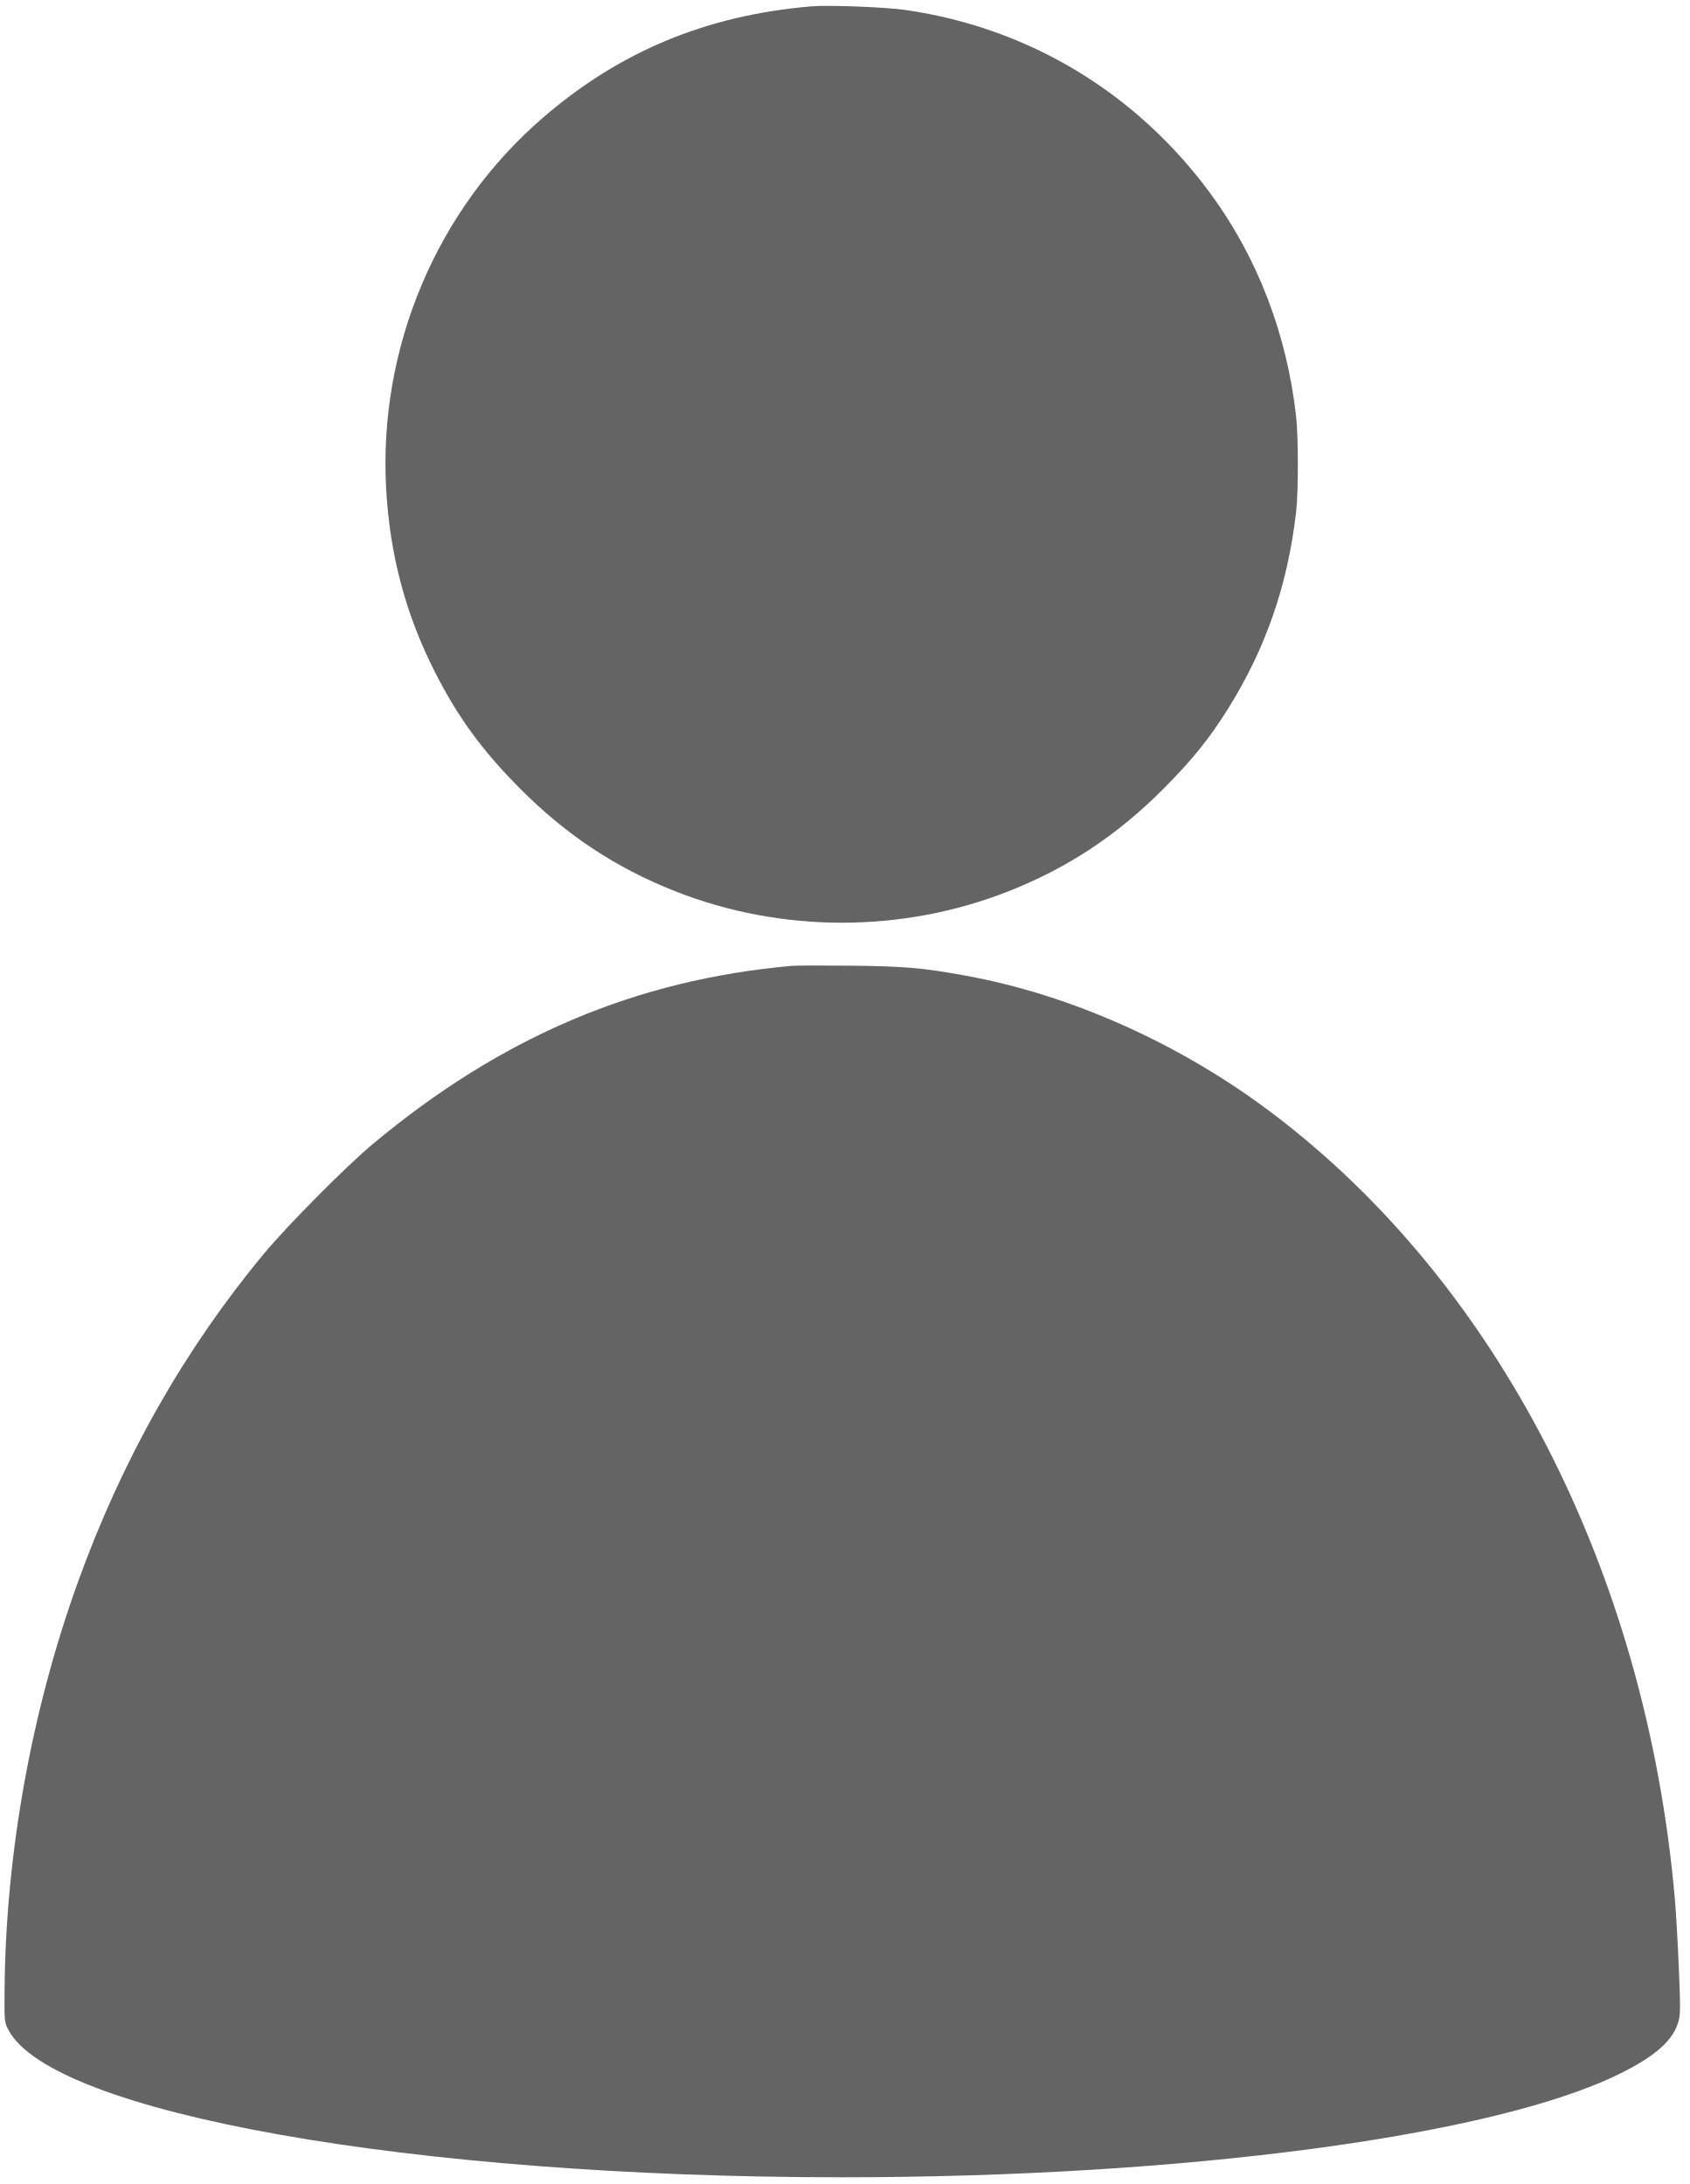
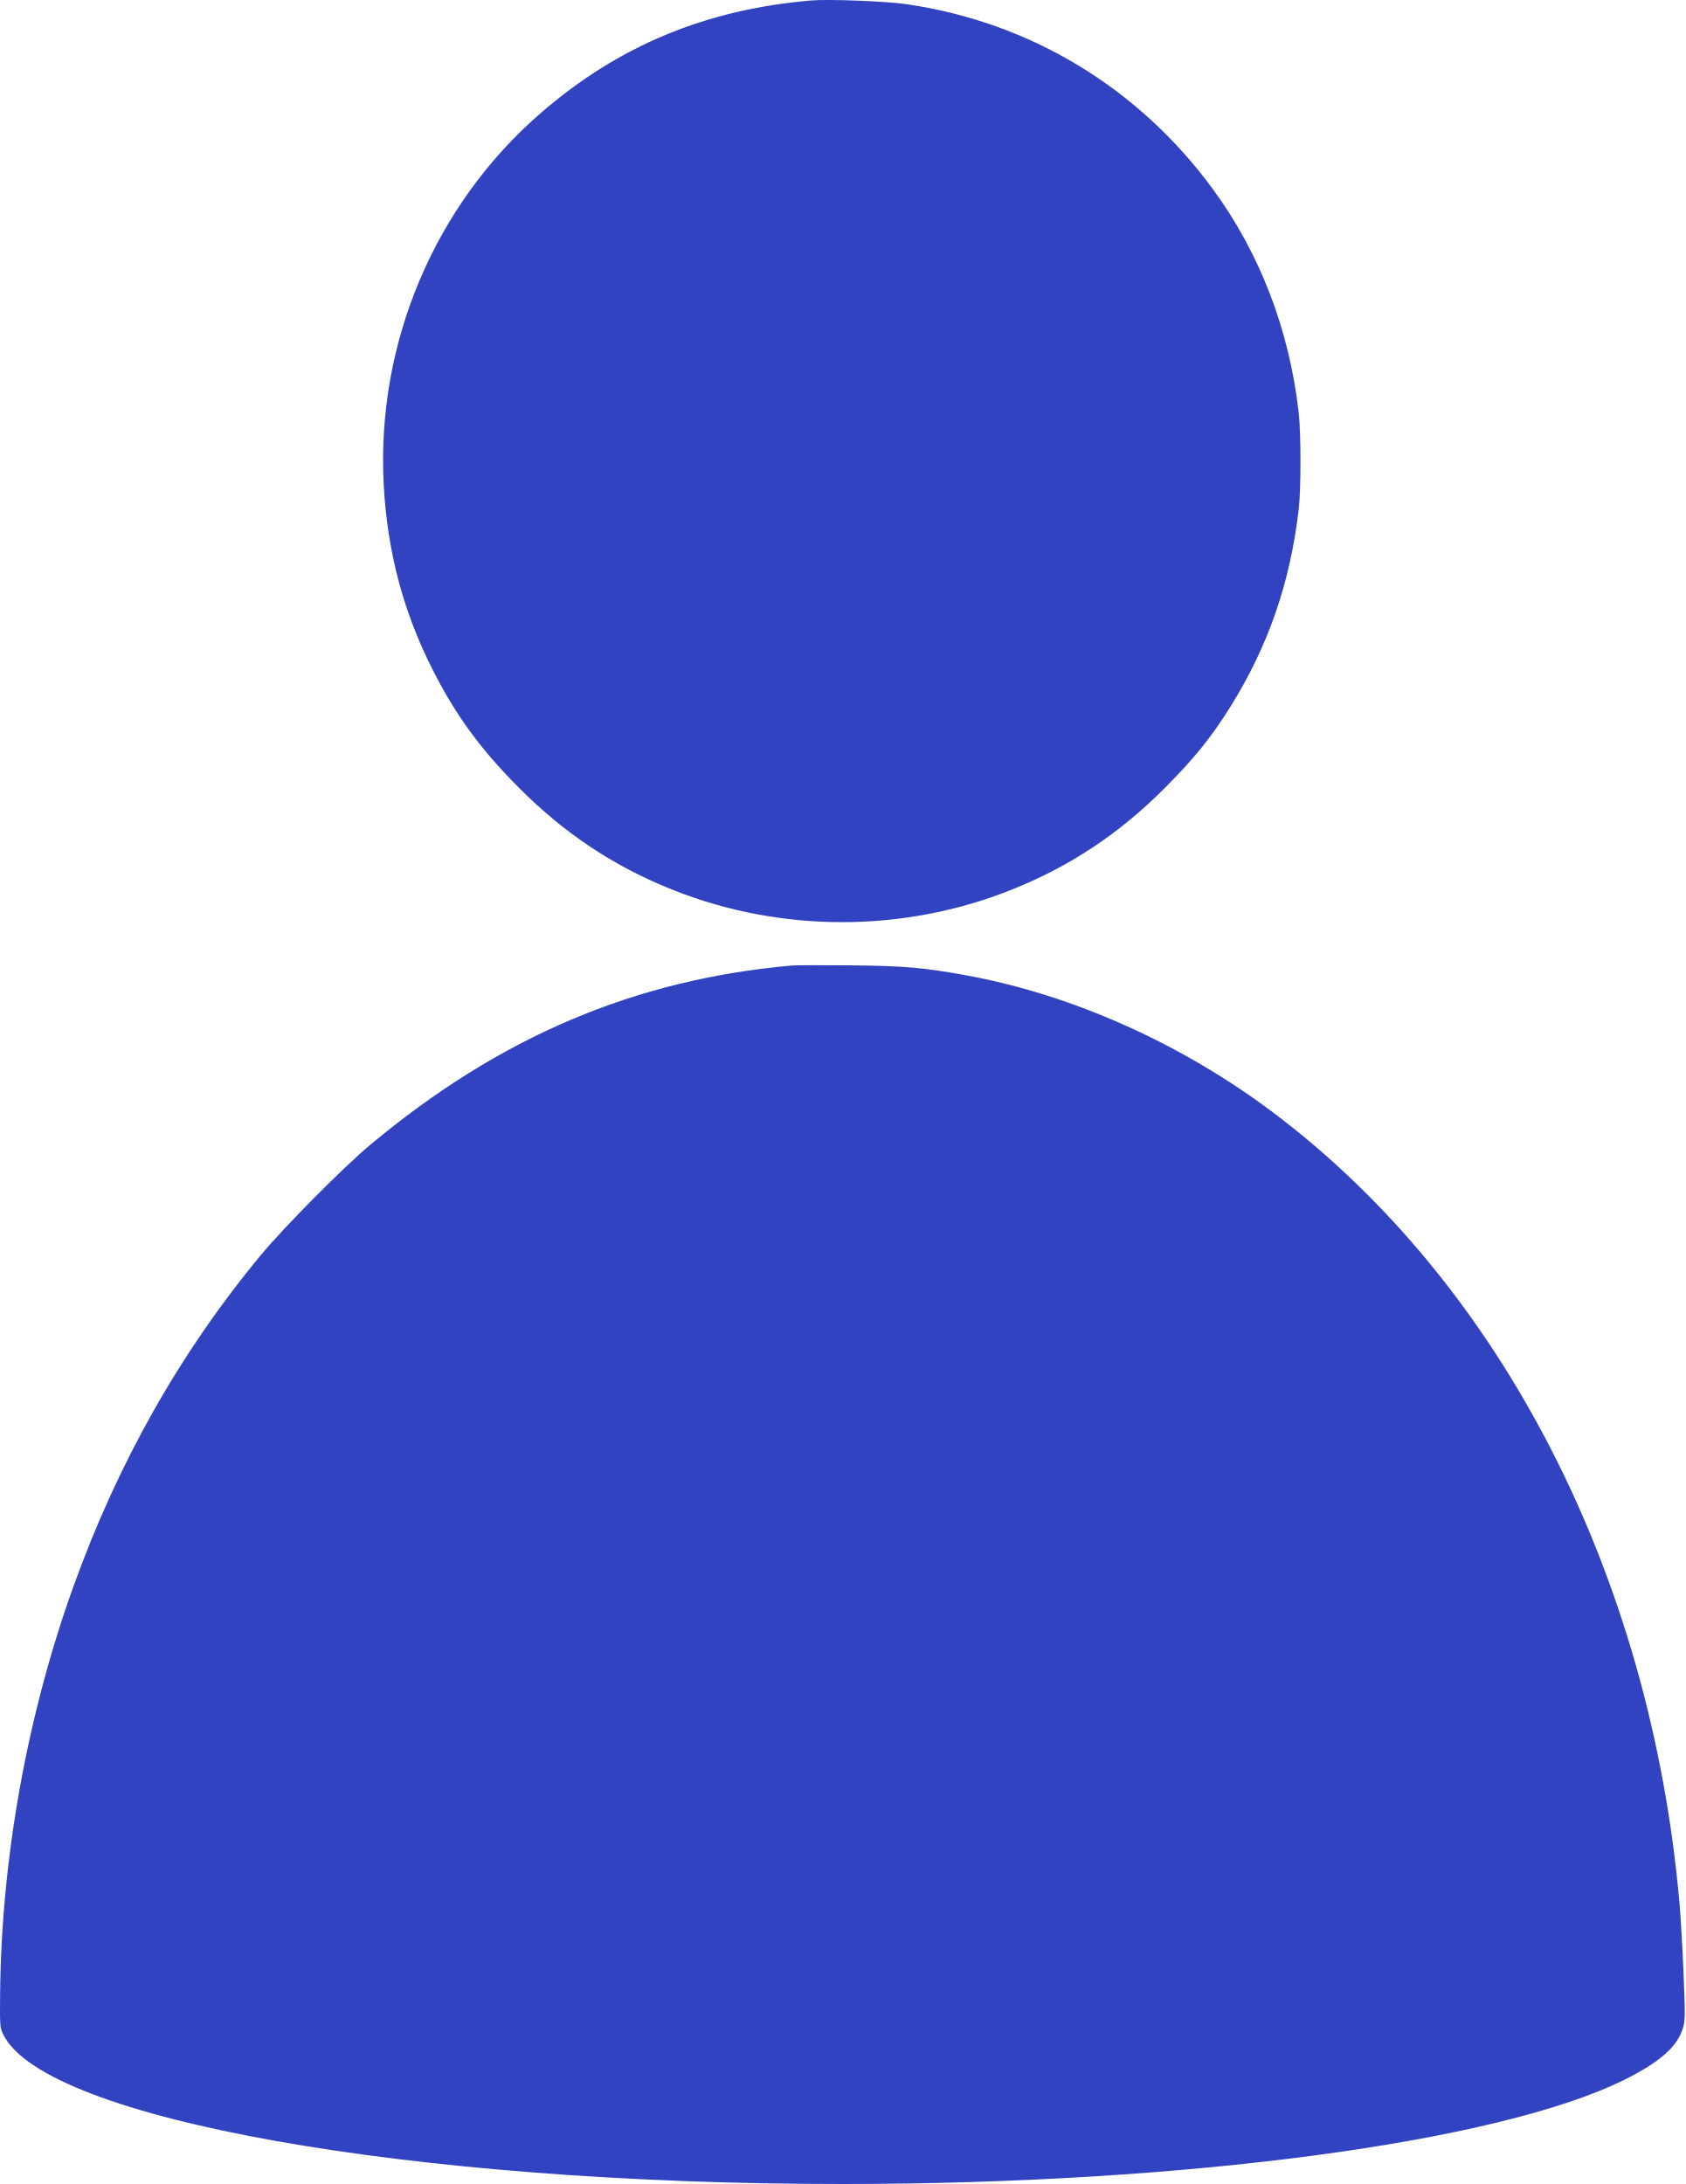
- <svg xmlns="http://www.w3.org/2000/svg" width="157" height="203" viewBox="0 0 157 203" fill="none">
-   <path fill-rule="evenodd" clip-rule="evenodd" d="M75.339 0.594C65.601 1.436 57.57 4.781 50.407 10.978C40.551 19.505 35.143 32.353 35.886 45.471C36.235 51.635 37.704 57.134 40.435 62.506C42.55 66.664 44.815 69.765 48.306 73.279C52.596 77.598 57.197 80.648 62.703 82.826C72.614 86.745 83.845 86.745 93.755 82.826C99.266 80.647 103.868 77.594 108.15 73.279C110.81 70.597 112.378 68.654 114.099 65.901C117.623 60.265 119.658 54.383 120.443 47.563C120.654 45.725 120.652 40.607 120.439 38.704C119.58 31.039 116.843 23.92 112.471 17.977C105.591 8.623 95.614 2.605 84.228 0.939C82.287 0.655 77.003 0.45 75.339 0.594ZM73.604 89.772C59.065 91.064 46.611 96.357 34.648 106.329C32.17 108.394 26.697 113.912 24.51 116.549C17.092 125.495 11.341 135.662 7.216 147.12C2.927 159.032 0.546 172.255 0.427 184.808C0.398 187.847 0.407 187.949 0.745 188.613C4.709 196.407 38.315 202.376 78.229 202.376C110.071 202.376 138.892 198.531 150.569 192.726C153.771 191.134 155.4 189.706 155.924 188.031C156.157 187.286 156.164 186.904 156.006 183.003C155.913 180.681 155.741 177.703 155.624 176.385C152.944 146.108 139.189 119.304 118.193 103.447C109.707 97.038 99.575 92.489 89.792 90.697C85.769 89.96 83.998 89.806 79.024 89.759C76.401 89.734 73.962 89.74 73.604 89.772Z" fill="#646464" />
+ <svg xmlns="http://www.w3.org/2000/svg" width="386" height="500" viewBox="0 0 386 500" fill="none">
+   <path fill-rule="evenodd" clip-rule="evenodd" d="M185.607 0.117C161.484 2.202 141.588 10.489 123.842 25.842C99.427 46.965 86.028 78.794 87.869 111.293C88.734 126.562 92.373 140.186 99.139 153.493C104.378 163.795 109.989 171.476 118.638 180.182C129.266 190.881 140.663 198.438 154.305 203.833C178.857 213.542 206.679 213.542 231.231 203.833C244.884 198.435 256.285 190.872 266.892 180.182C273.483 173.539 277.365 168.724 281.628 161.905C290.359 147.943 295.4 133.37 297.345 116.476C297.869 111.923 297.864 99.242 297.335 94.529C295.207 75.539 288.429 57.903 277.598 43.18C260.552 20.007 235.835 5.098 207.628 0.972C202.82 0.268 189.731 -0.24 185.607 0.117ZM181.31 221.041C145.292 224.241 114.439 237.354 84.803 262.058C78.664 267.175 65.105 280.844 59.688 287.376C41.311 309.54 27.063 334.726 16.843 363.112C6.22 392.622 0.319 425.38 0.026 456.478C-0.045 464.007 -0.024 464.258 0.813 465.904C10.635 485.212 93.887 500 192.768 500C271.651 500 343.051 490.475 371.977 476.093C379.911 472.149 383.946 468.612 385.245 464.462C385.823 462.615 385.838 461.669 385.449 452.005C385.217 446.253 384.791 438.875 384.502 435.61C377.863 360.605 343.786 294.203 291.772 254.918C270.748 239.04 245.648 227.772 221.413 223.332C211.448 221.506 207.058 221.124 194.738 221.008C188.239 220.948 182.197 220.962 181.31 221.041Z" fill="#3143C1" />
</svg>
